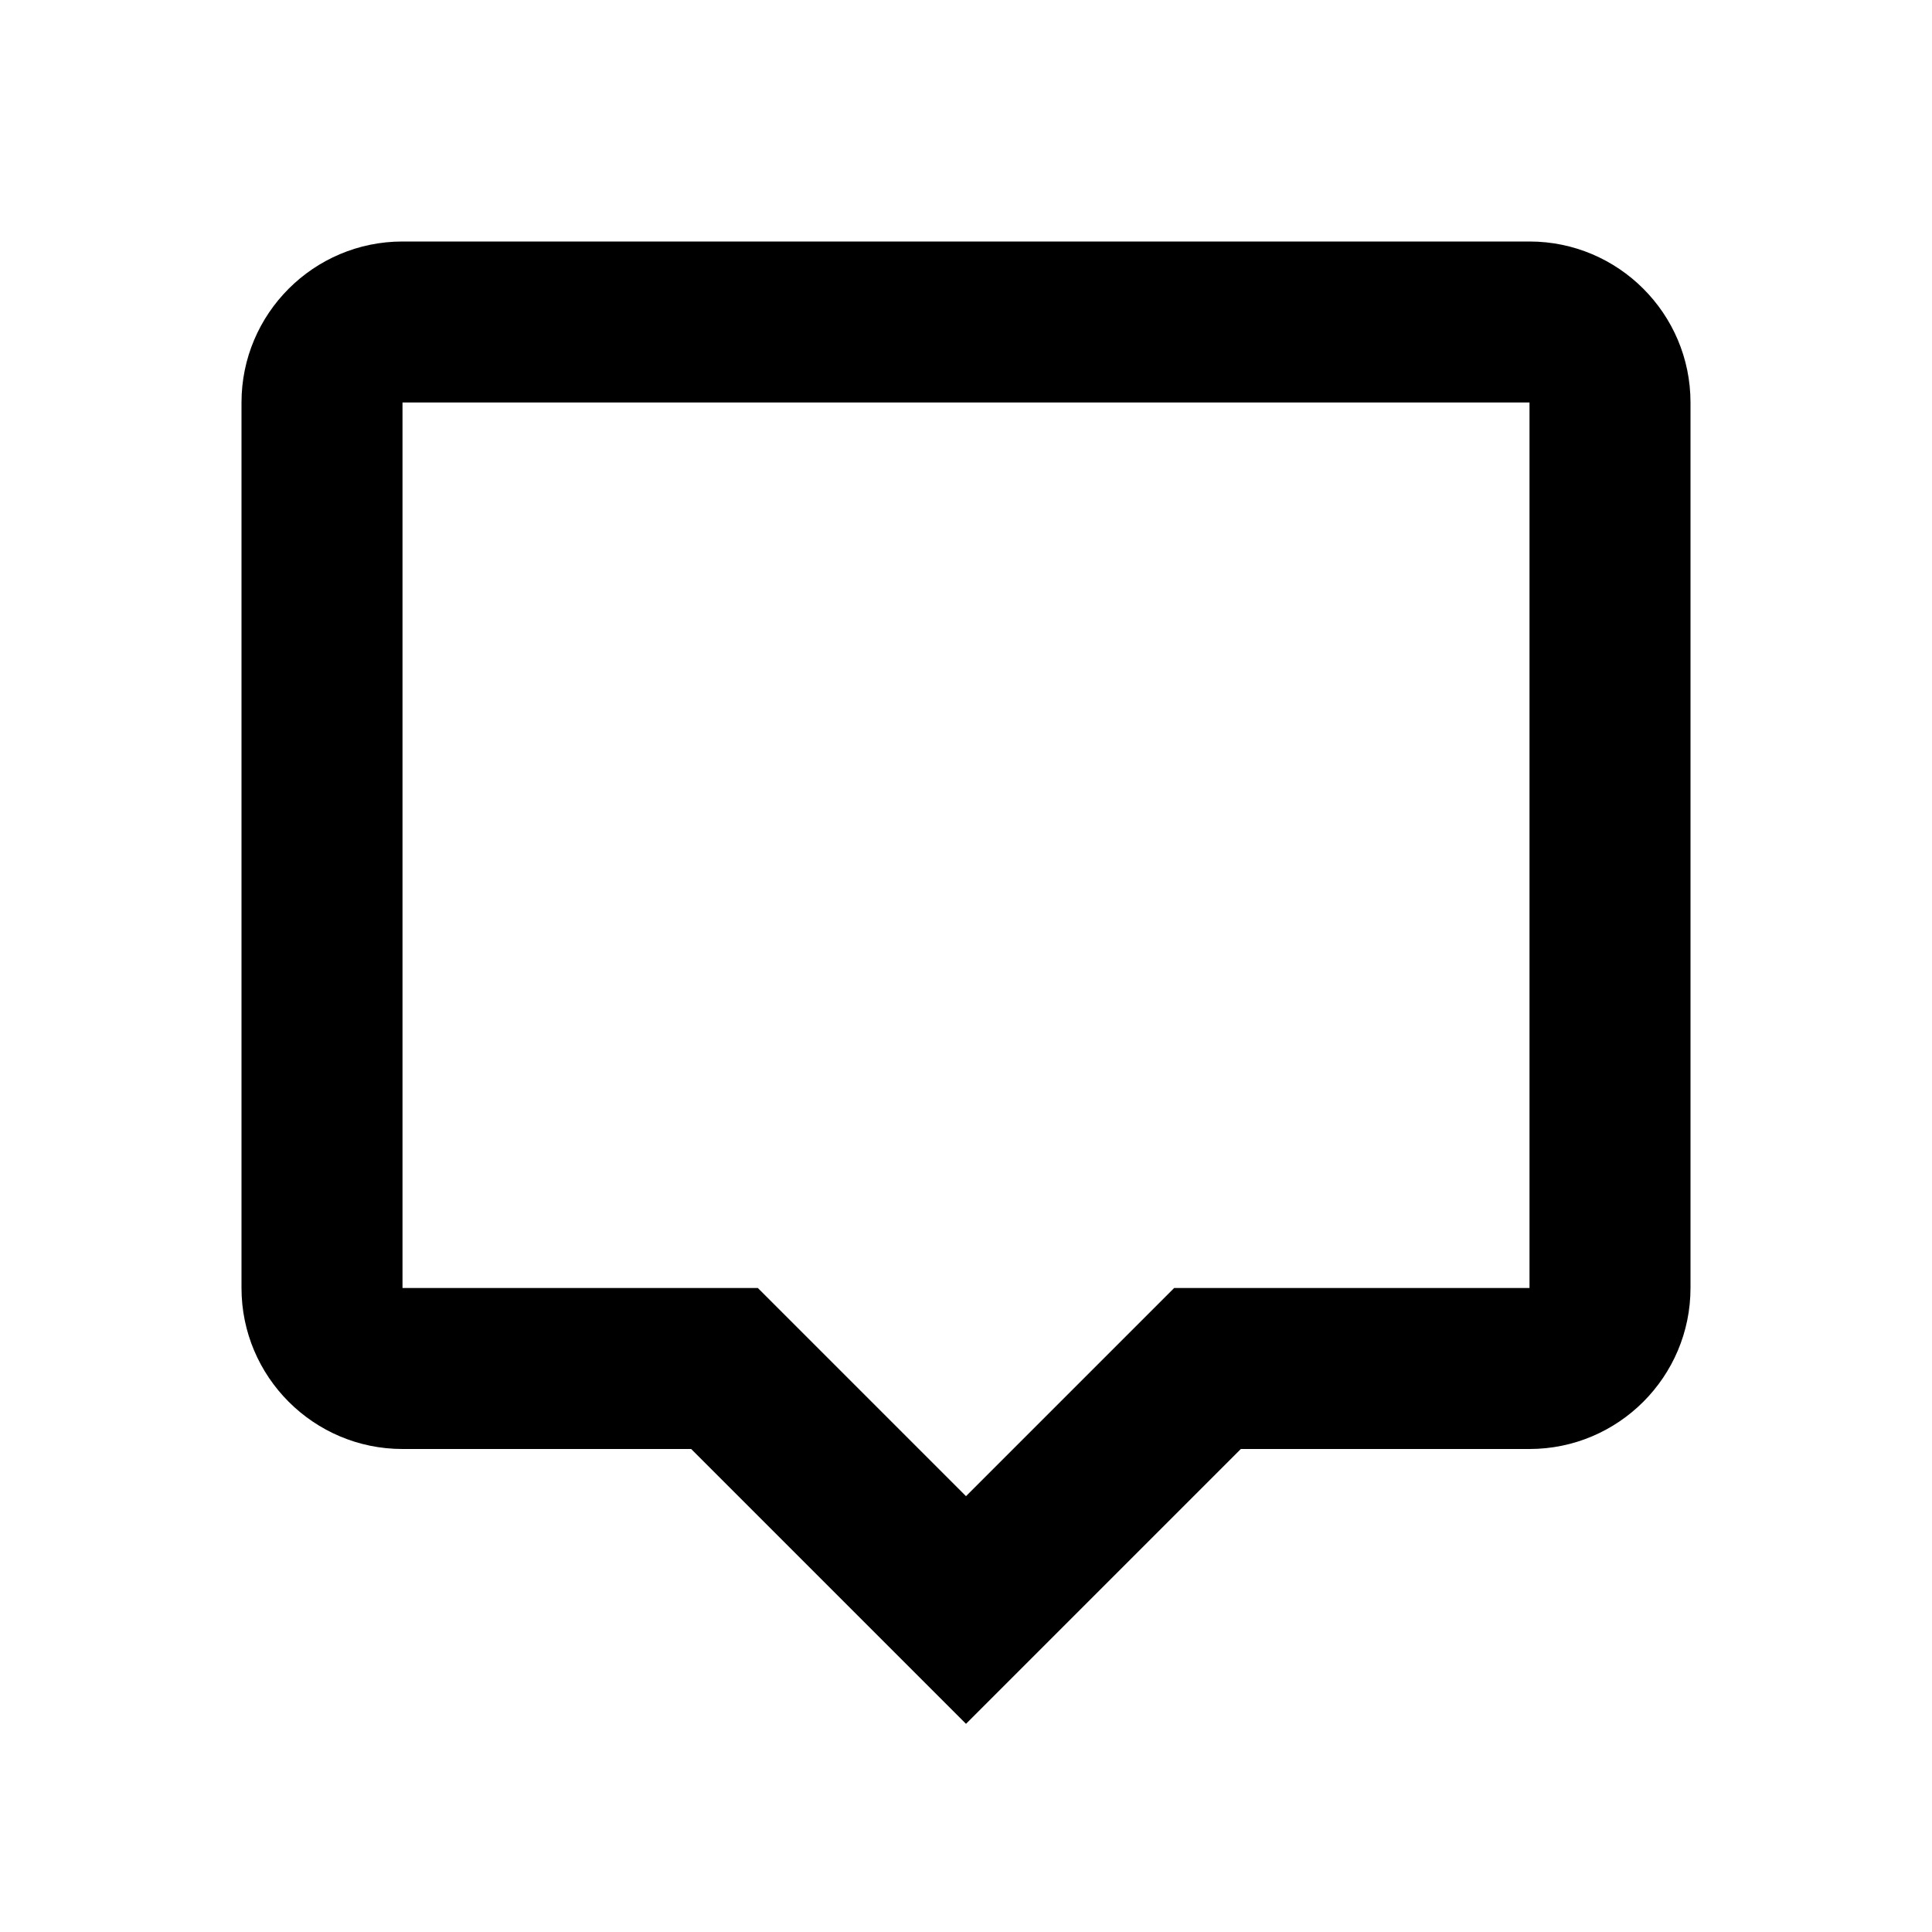
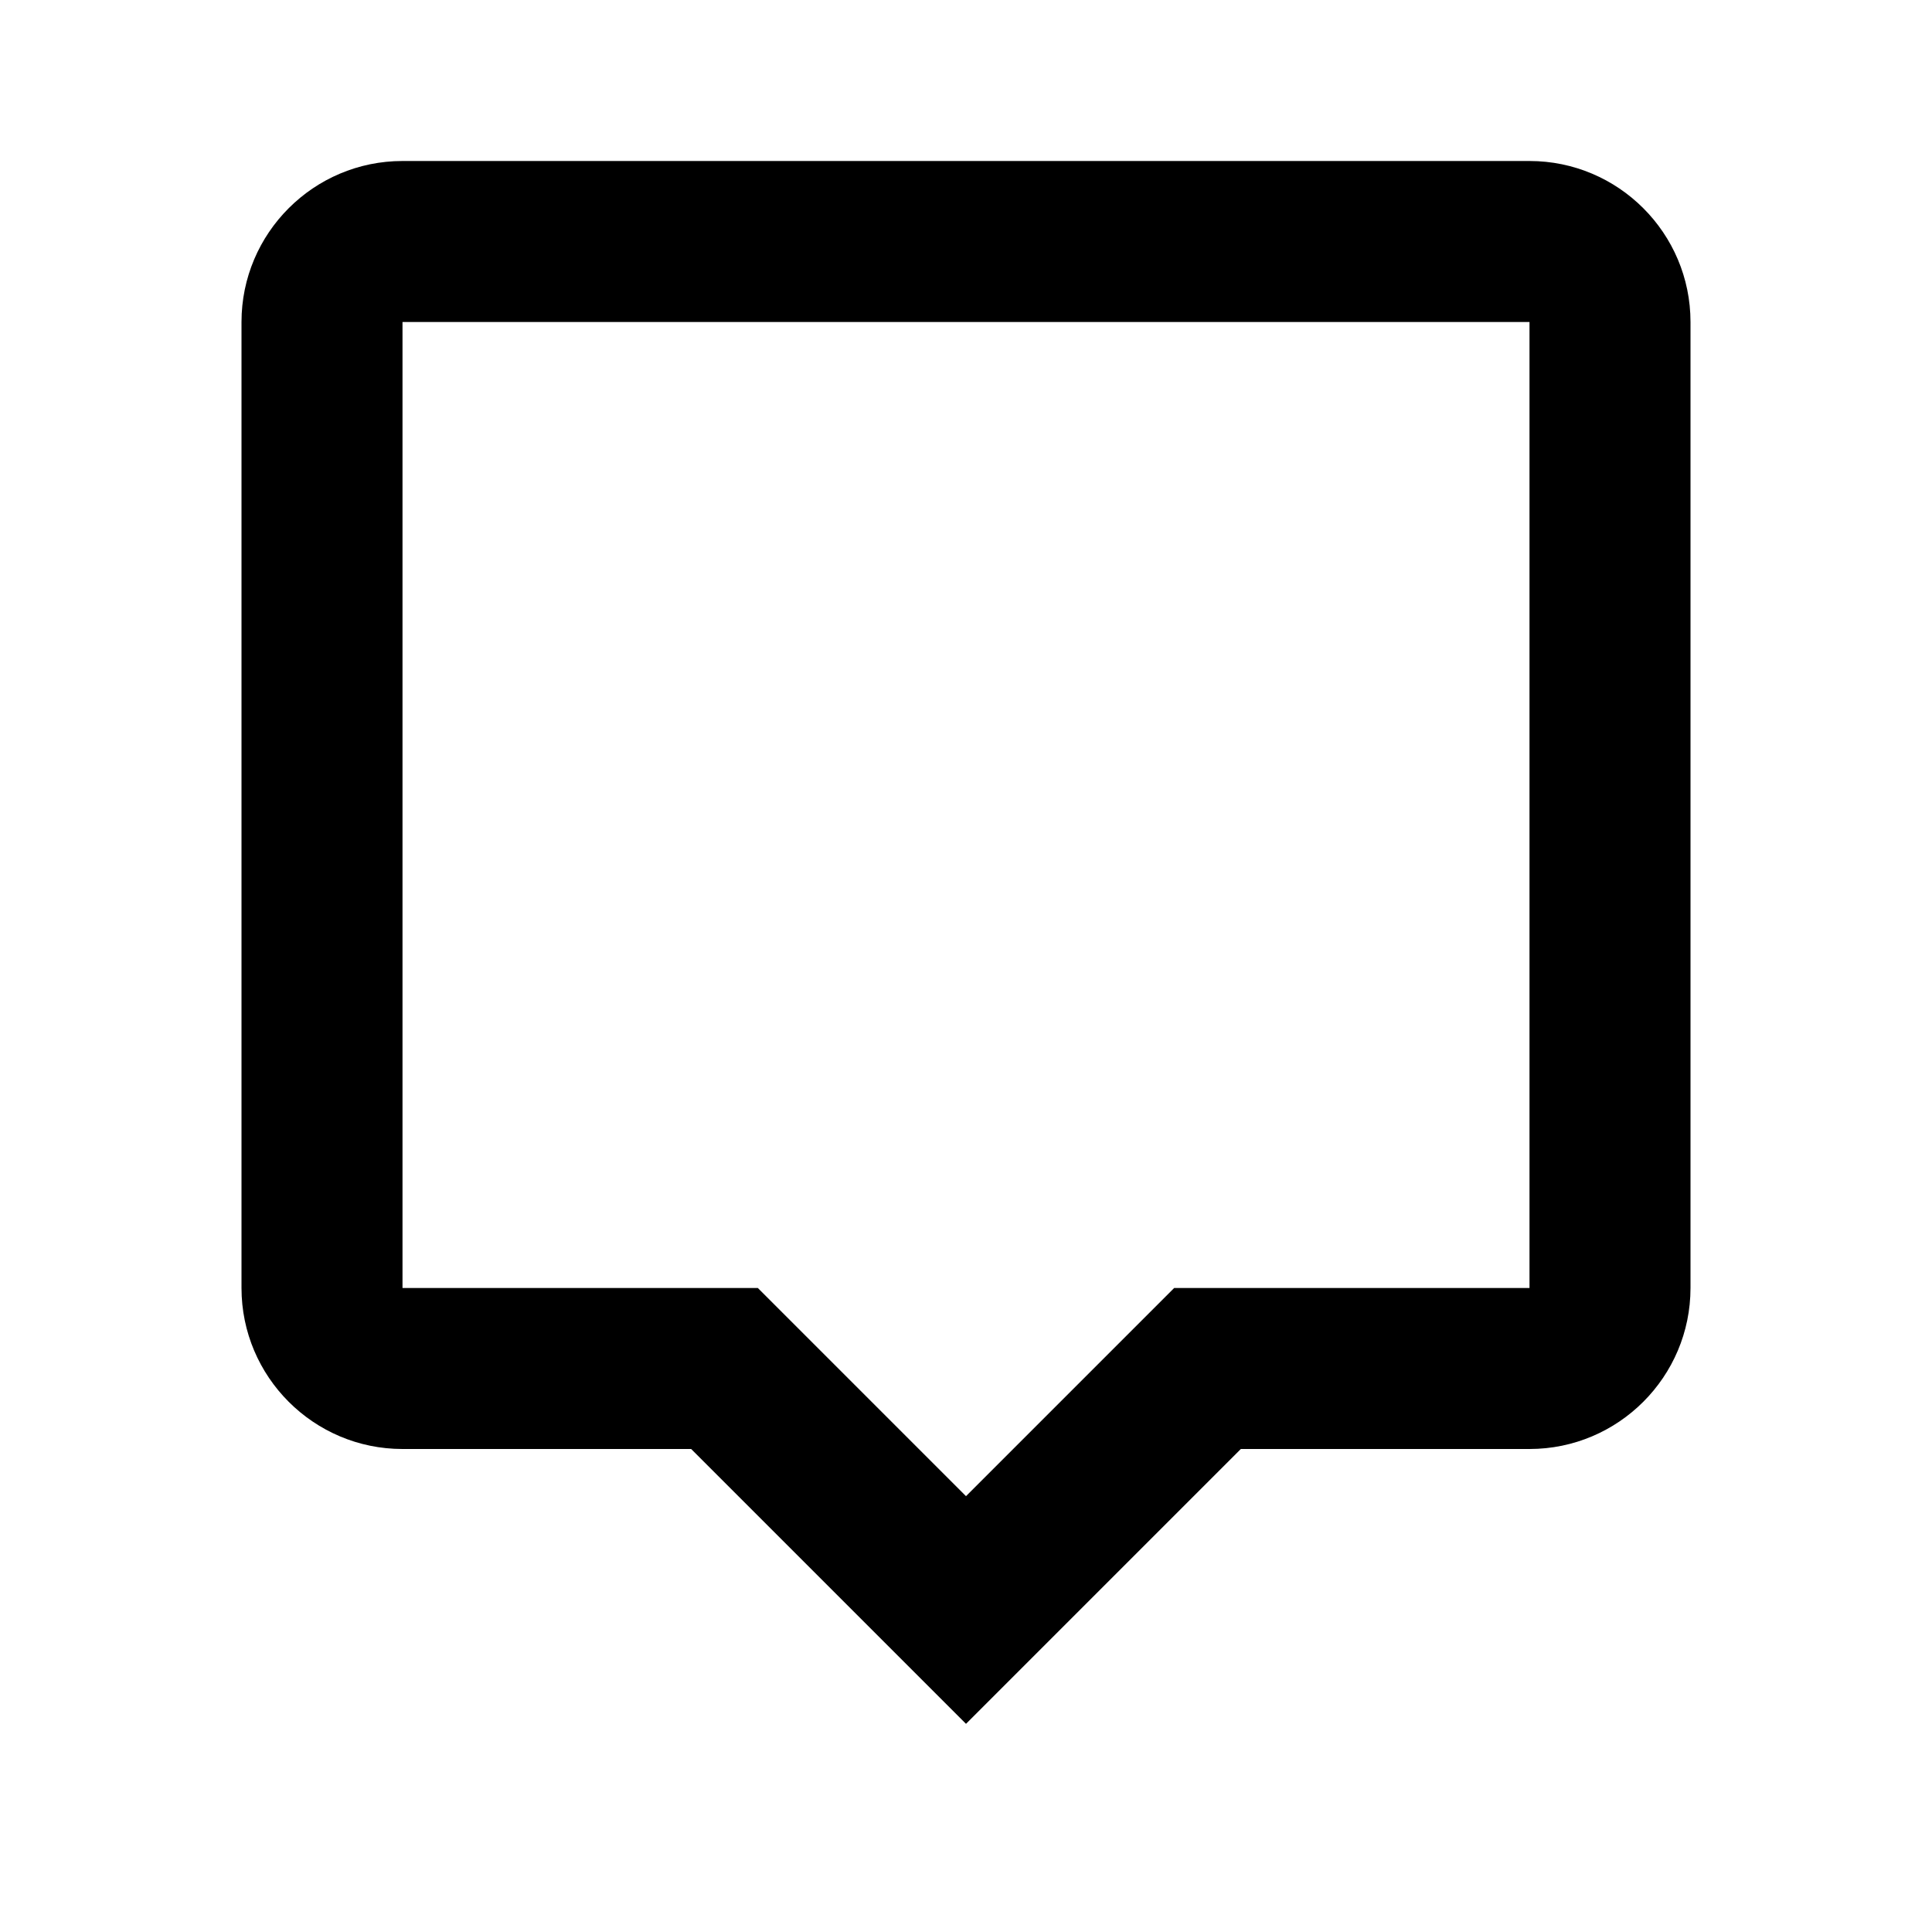
<svg xmlns="http://www.w3.org/2000/svg" width="24" height="24" viewBox="0 0 24 24">
-   <path d="M19,3H5C3.897,3,3,3.897,3,5v11c0,1.103,0.897,2,2,2h3.586L12,21.414L15.414,18H19c1.103,0,2-0.897,2-2V5 C21,3.897,20.103,3,19,3z M19,16h-4.414L12,18.586L9.414,16H5V5h14V16z" />
+   <path d="M19,2H5C3.897,2,3,2.897,3,4v12c0,1.103,0.897,2,2,2h3.586L12,21.414L15.414,18H19c1.103,0,2-0.897,2-2V4 C21,2.897,20.103,2,19,2z M19,16h-4.414L12,18.586L9.414,16H5V4h14V16z" />
</svg>
